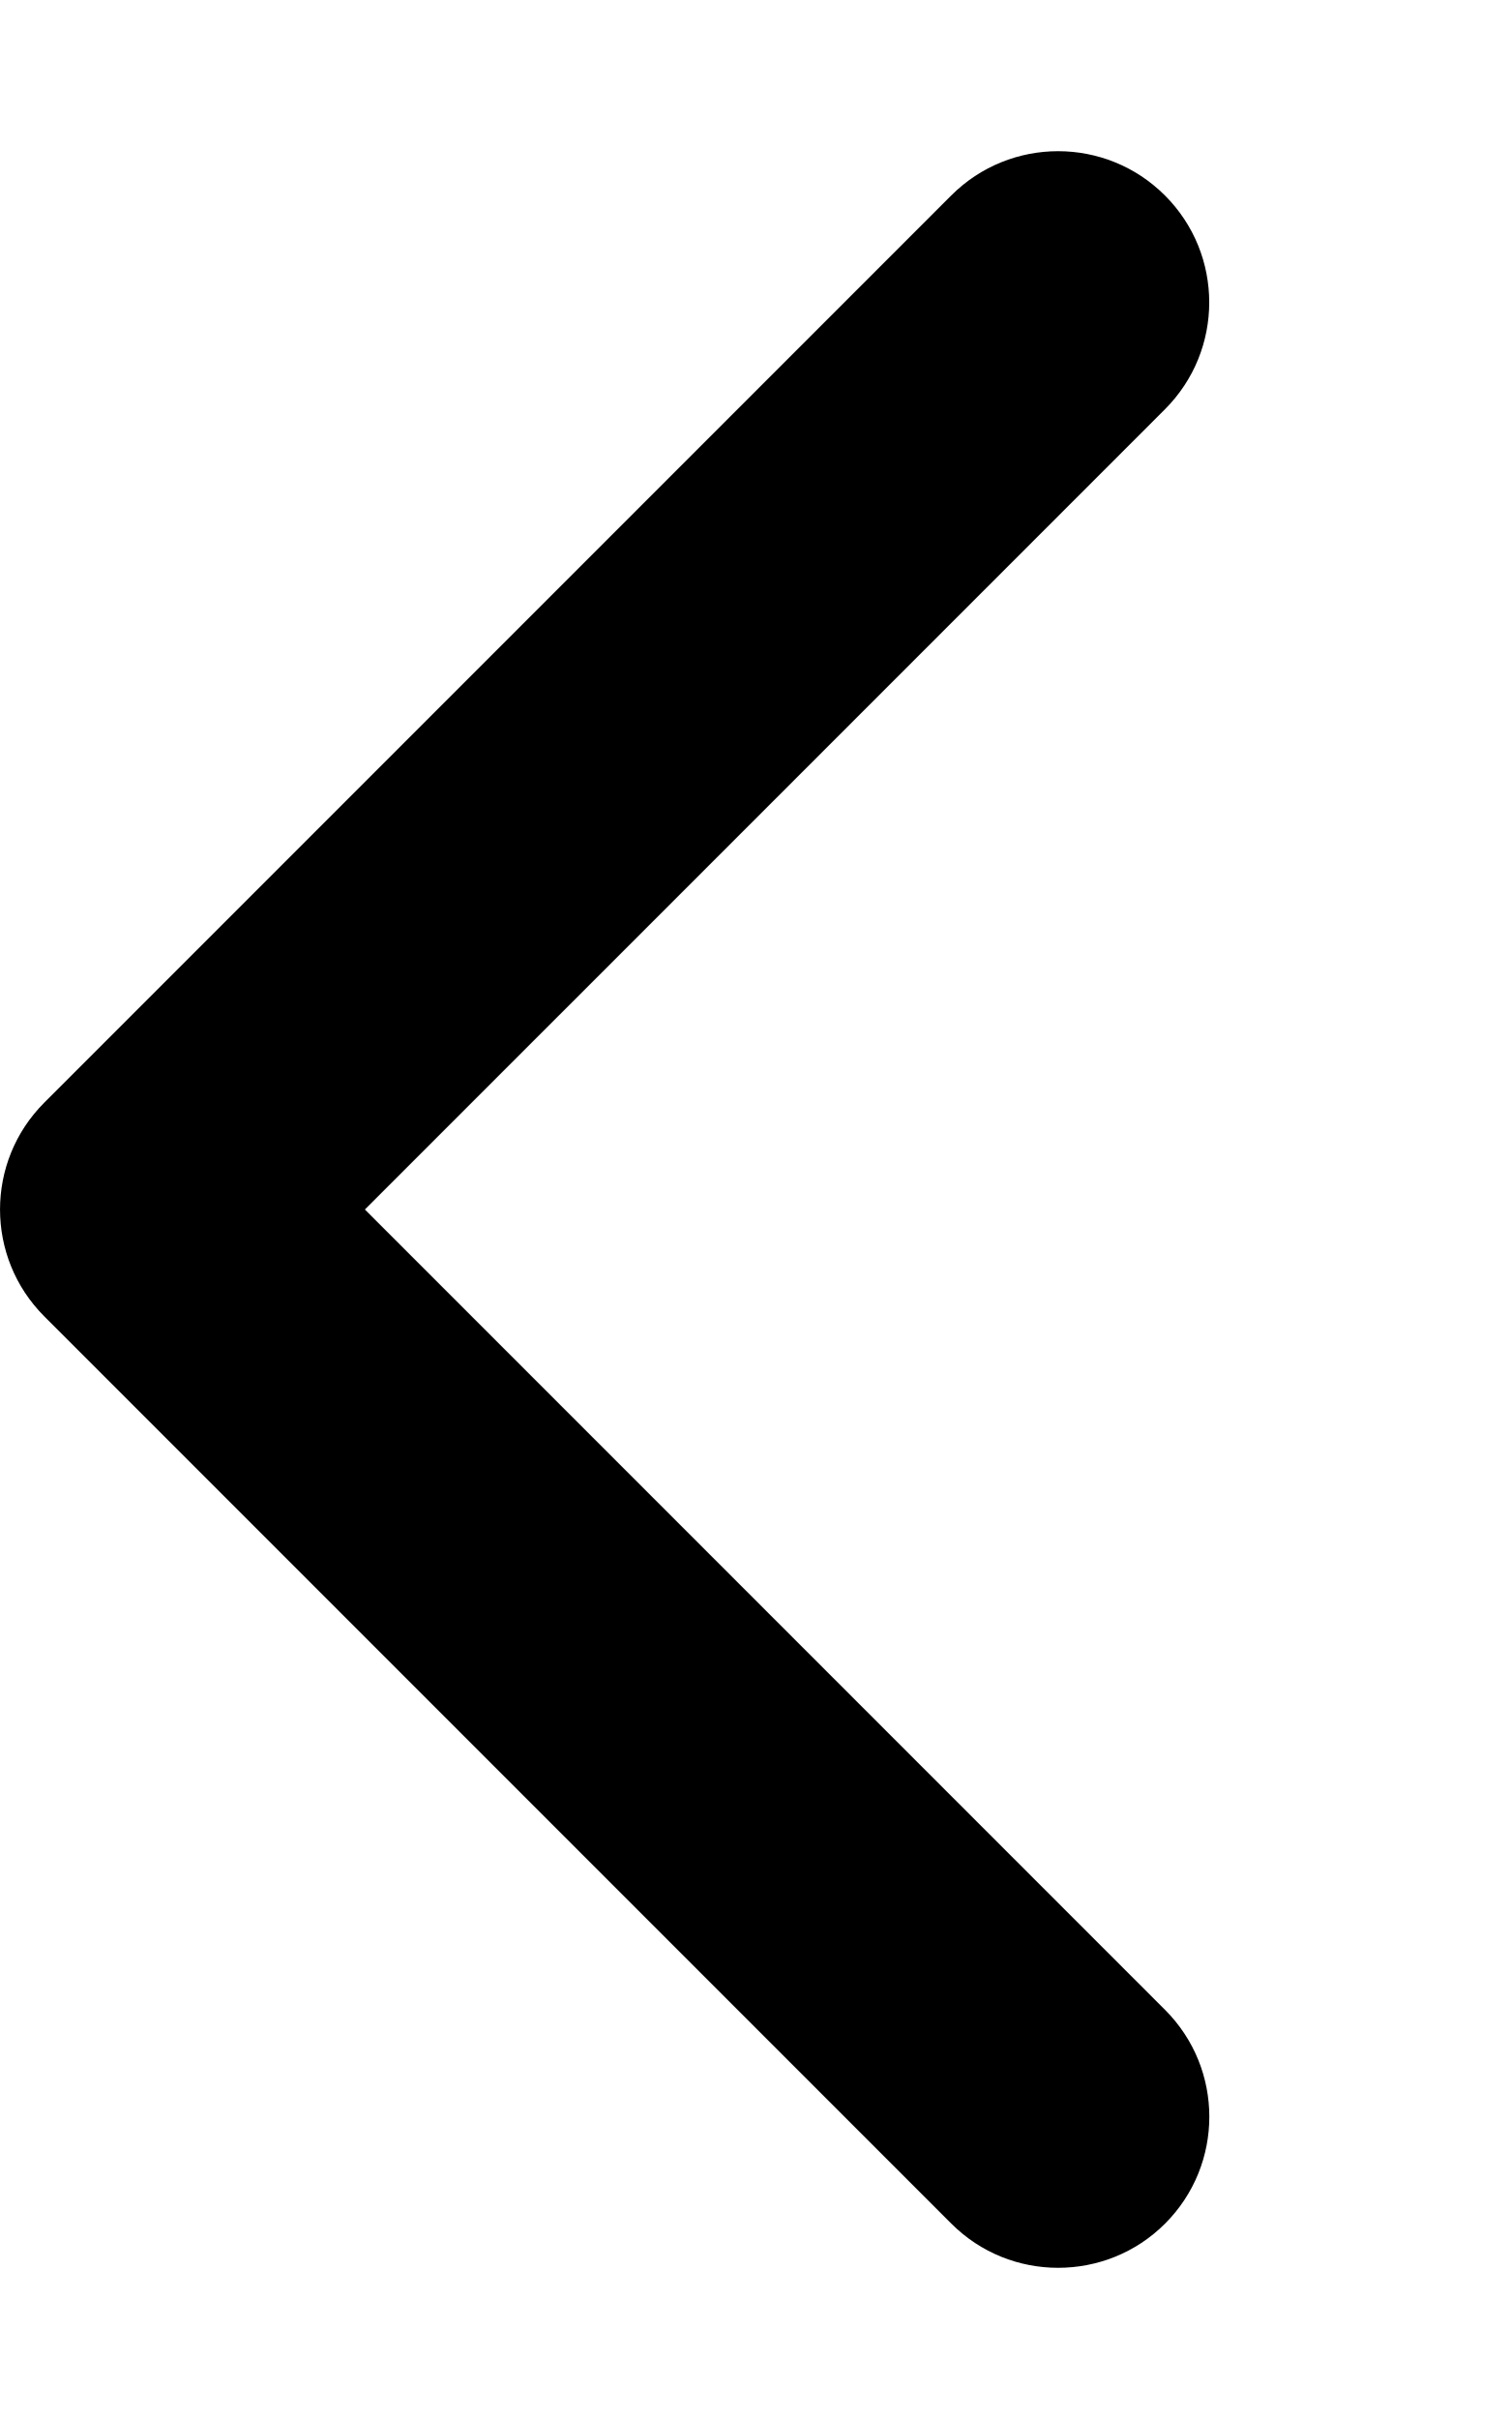
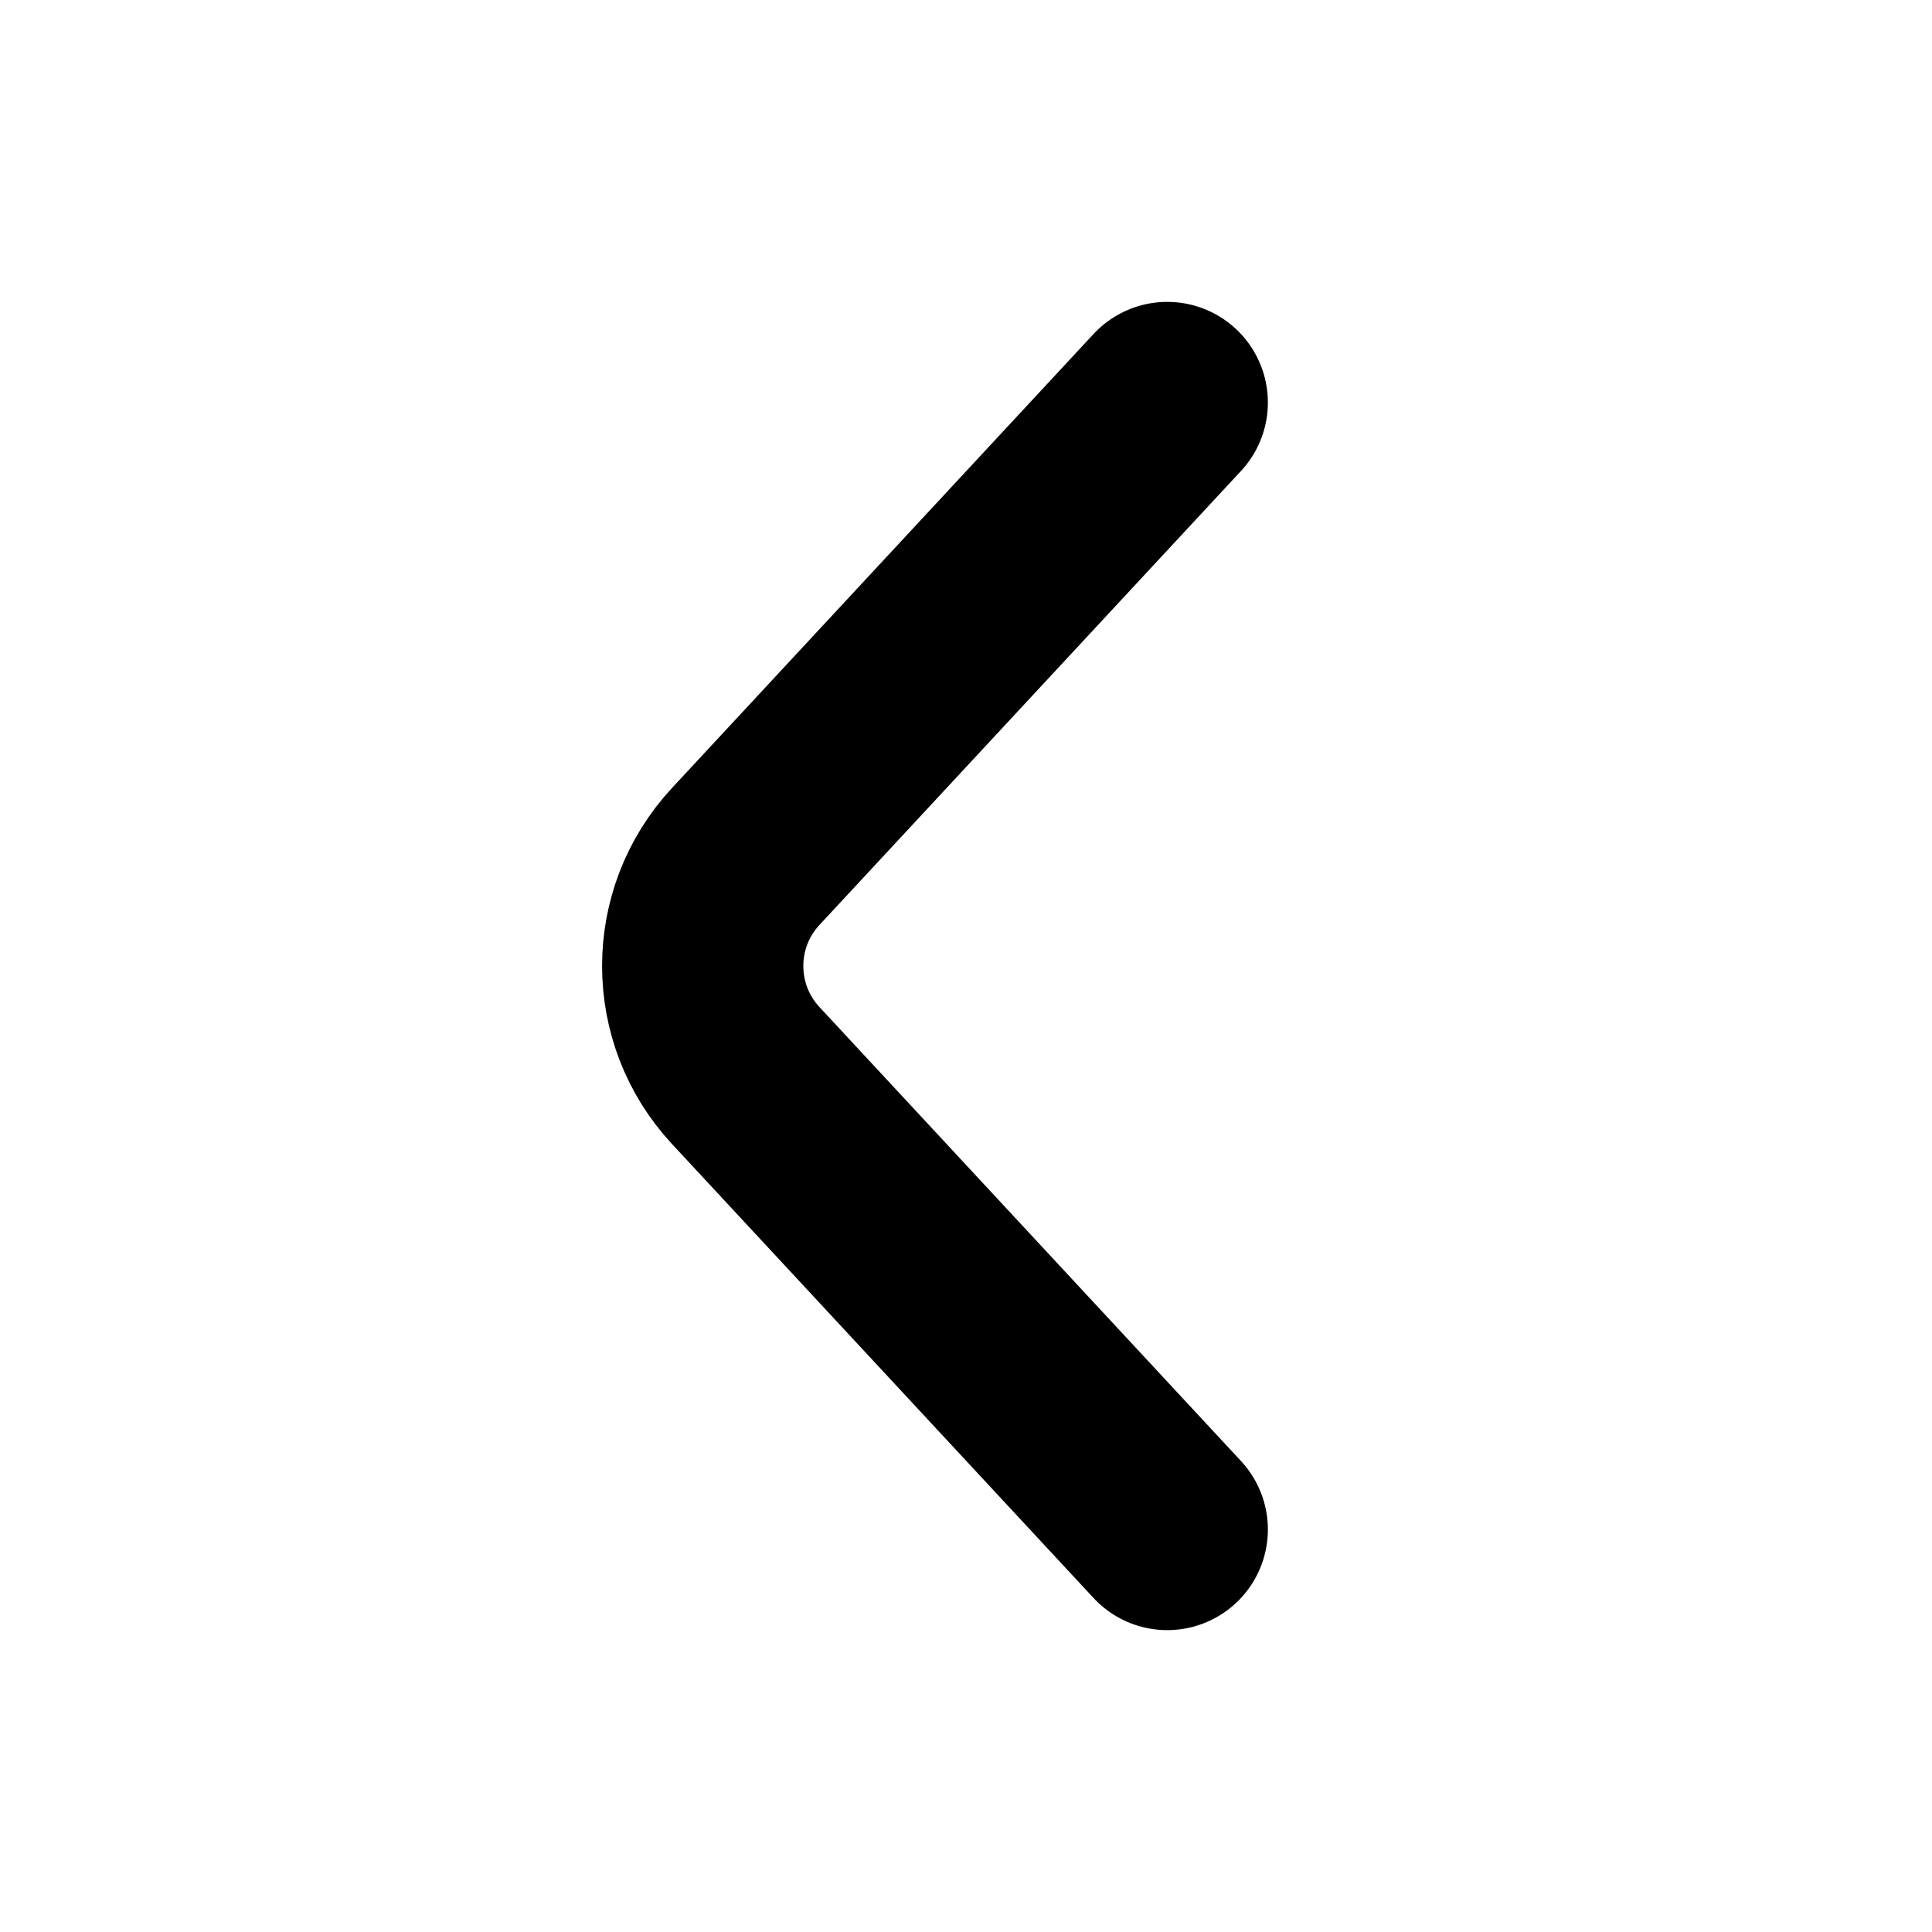
- <svg xmlns="http://www.w3.org/2000/svg" aria-hidden="true" focusable="false" data-prefix="fas" data-icon="chevron-left" class="svg-inline--fa fa-chevron-left" role="img" viewBox="0 0 320 512">
-   <path fill="currentColor" d="M224 480c-8.188 0-16.38-3.125-22.62-9.375l-192-192c-12.5-12.5-12.5-32.75 0-45.25l192-192c12.5-12.5 32.75-12.5 45.25 0s12.5 32.75 0 45.25L77.25 256l169.4 169.4c12.5 12.5 12.5 32.75 0 45.25C240.4 476.9 232.2 480 224 480z" />
+ <svg xmlns="http://www.w3.org/2000/svg" width="24" height="24" viewBox="0 0 24 24" fill="none">
+   <path d="M14.5 5L9.264 10.639C8.551 11.406 8.551 12.594 9.264 13.361L14.5 19" stroke="currentColor" stroke-width="2.5" stroke-linecap="round" />
</svg>
